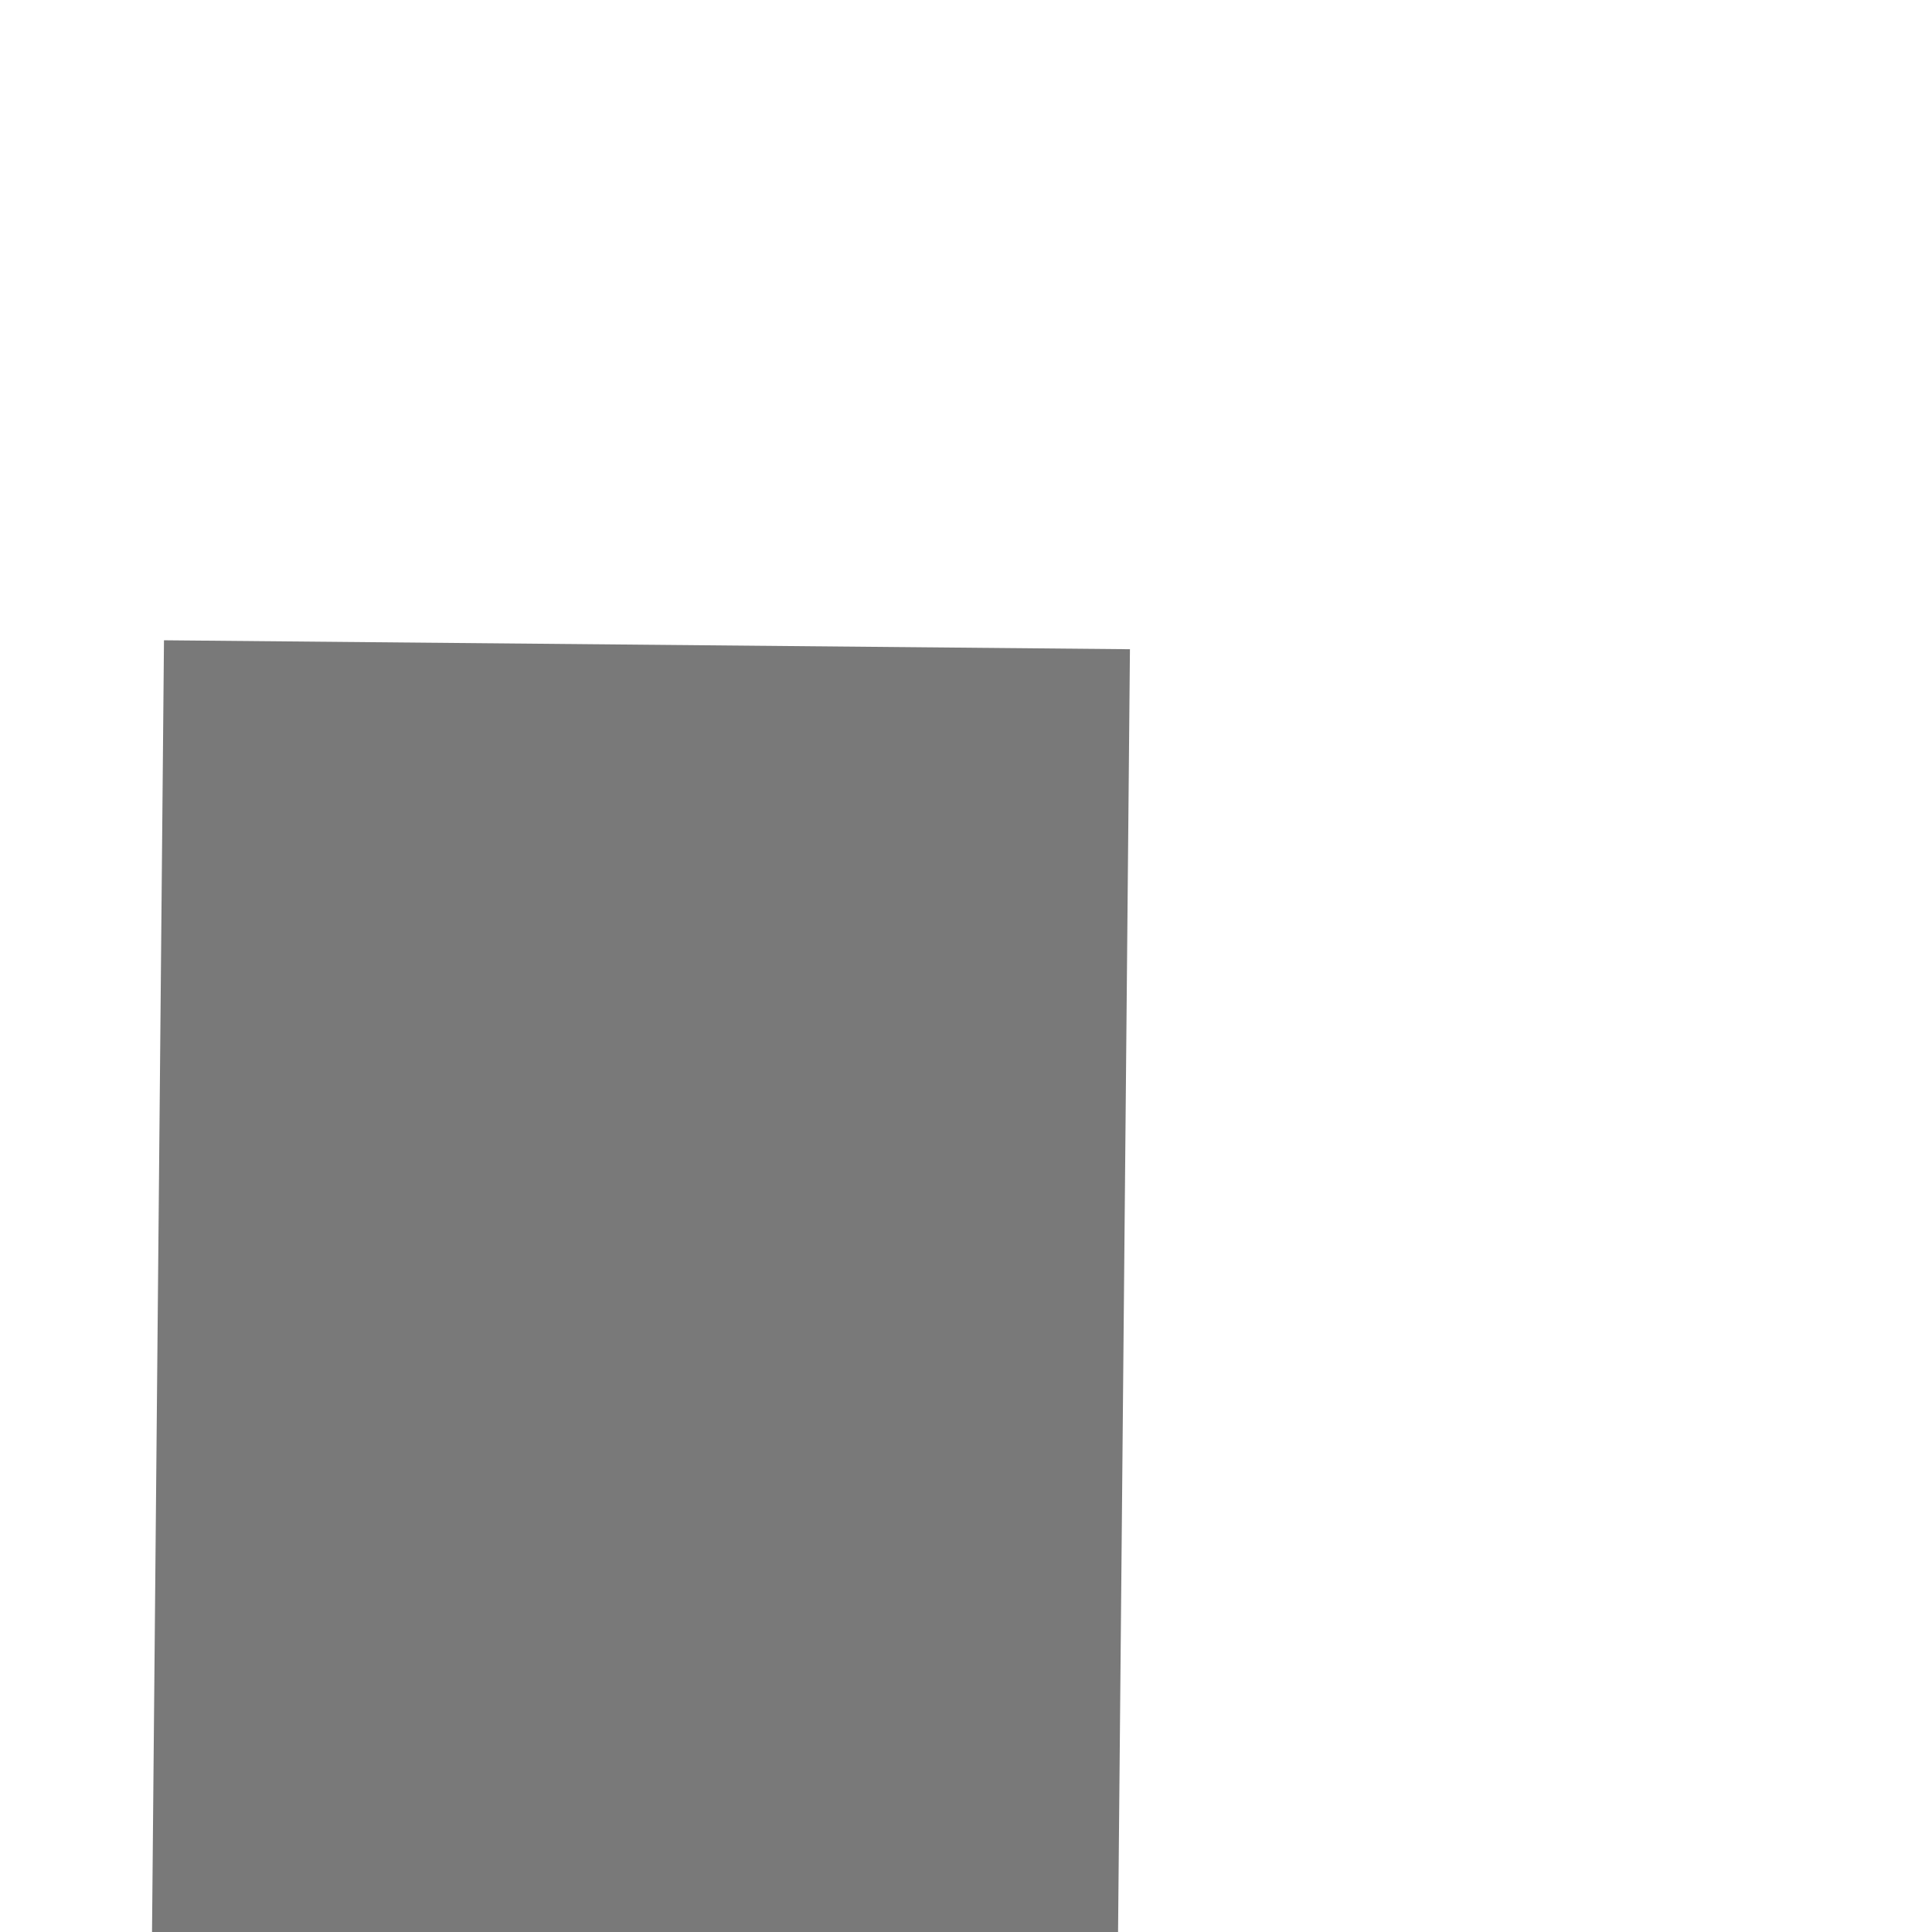
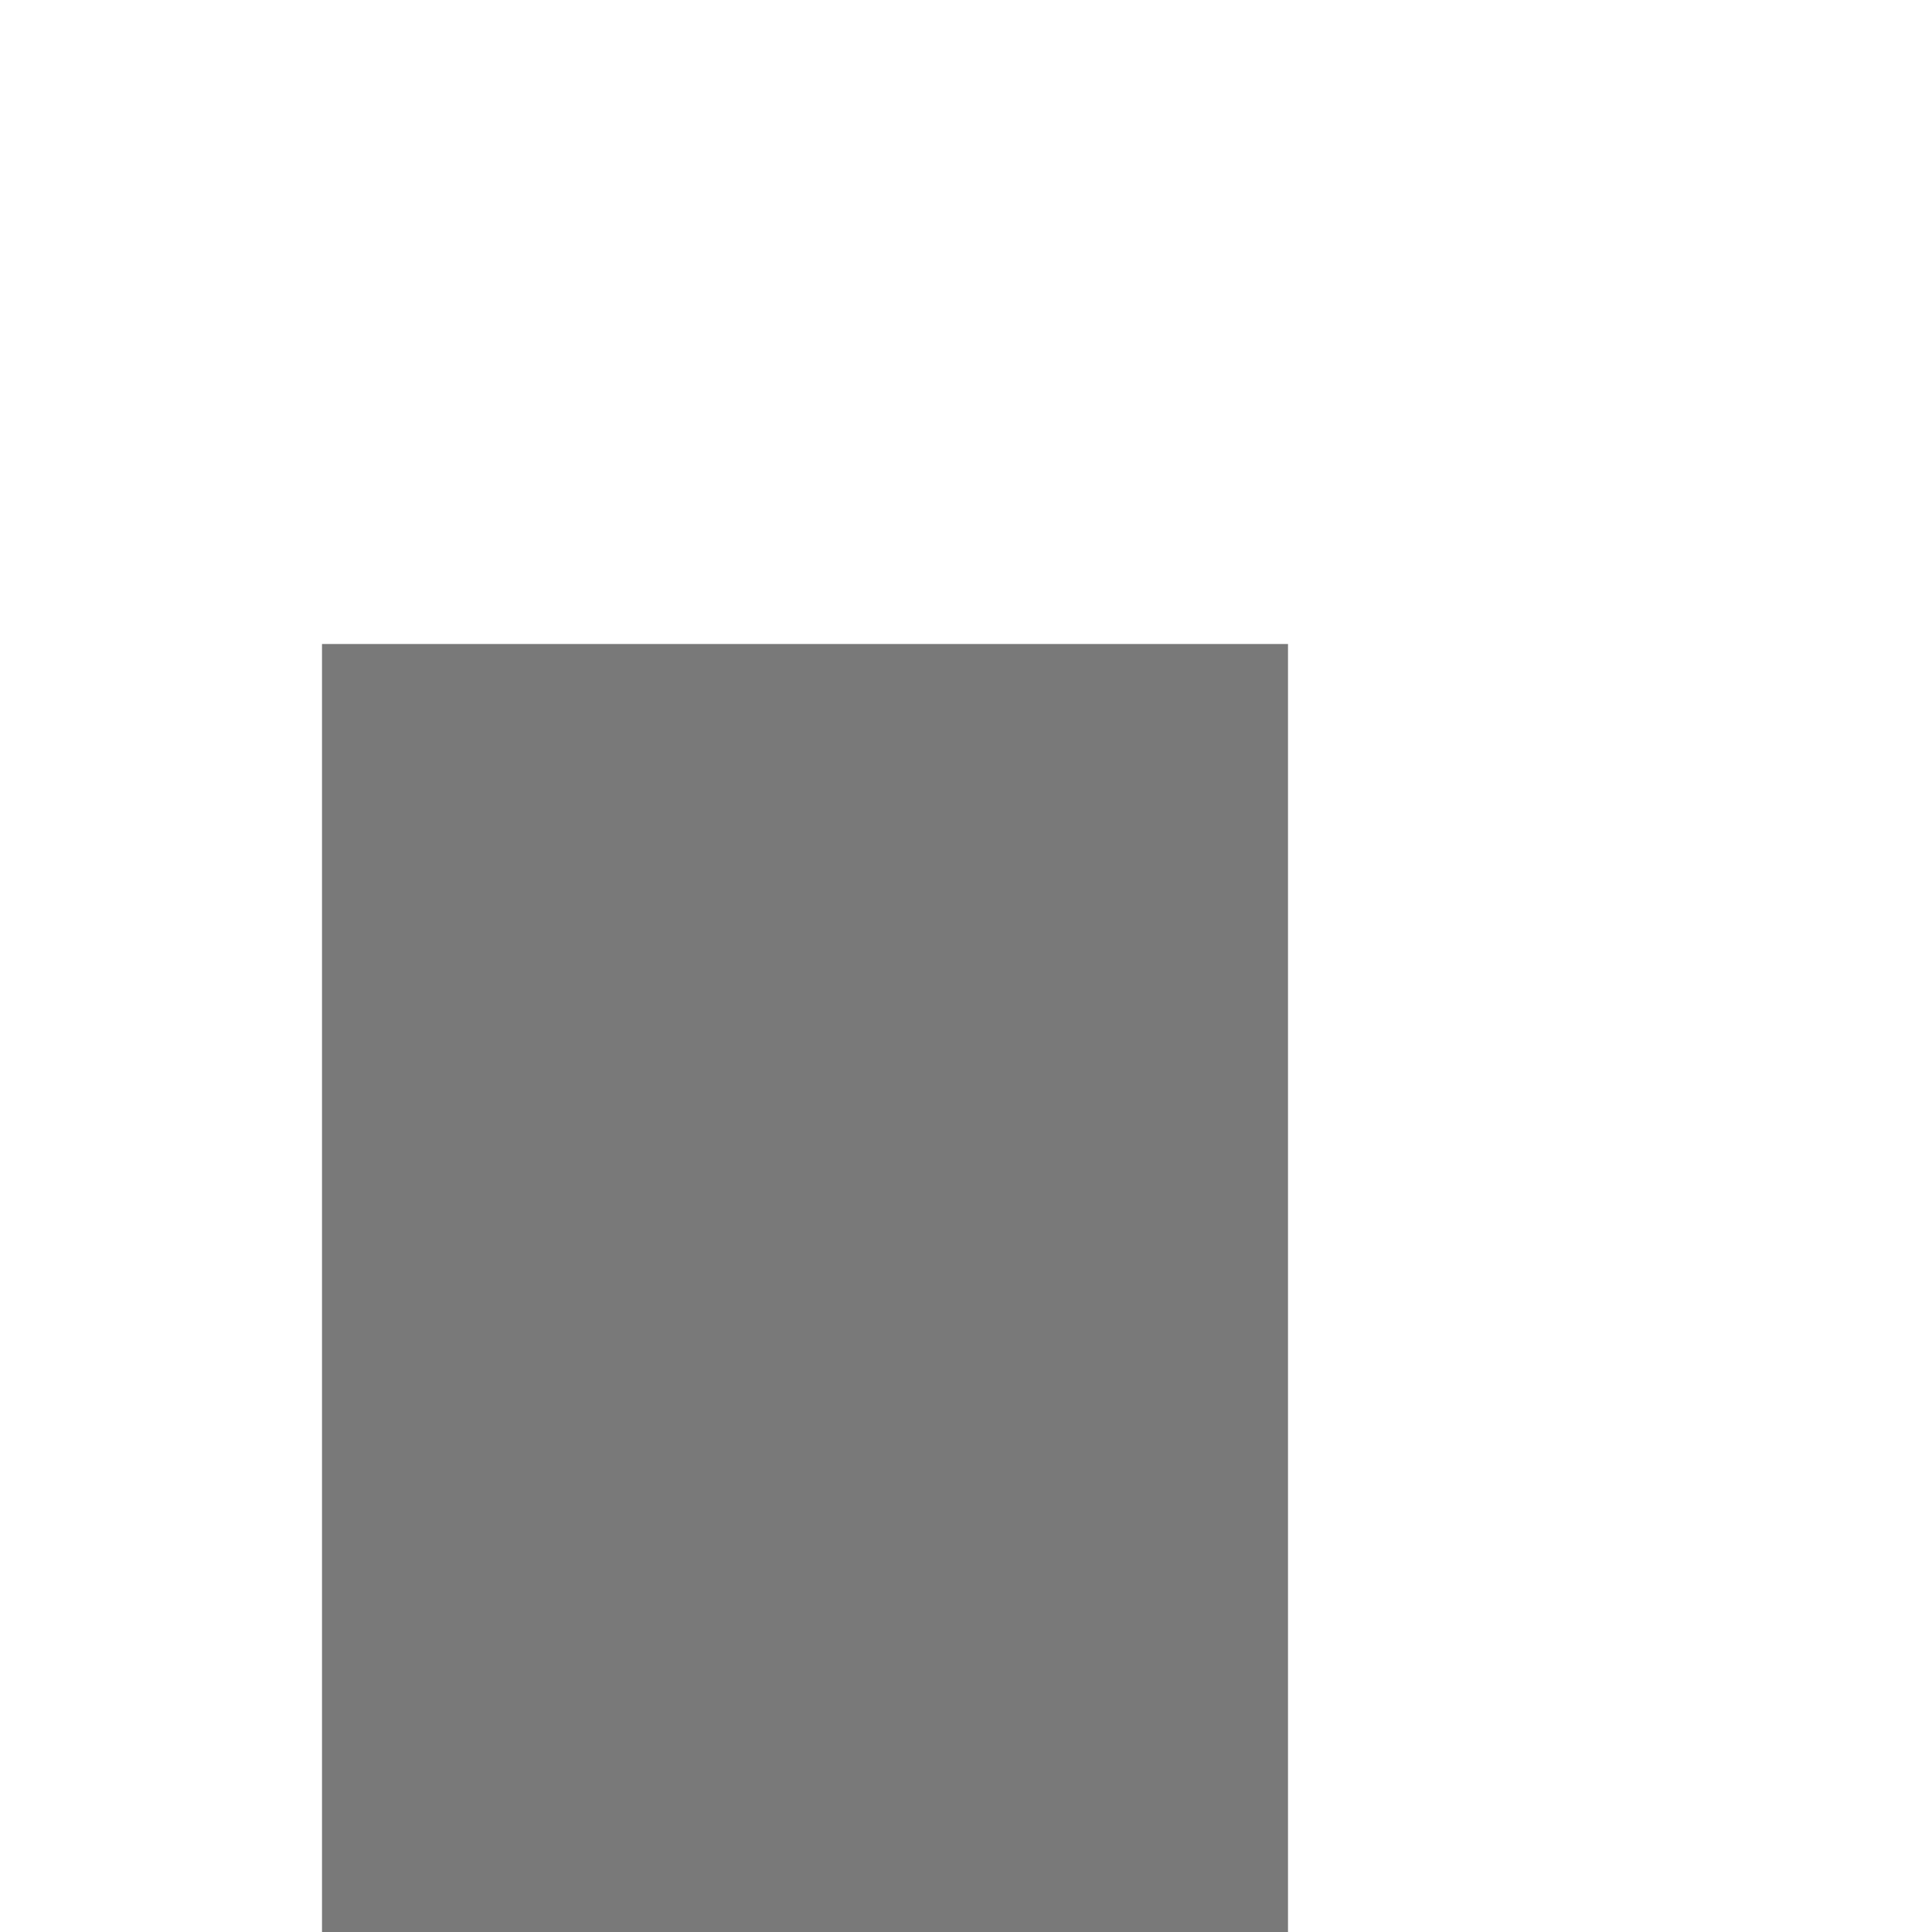
- <svg xmlns="http://www.w3.org/2000/svg" version="1.1" width="6px" height="6px" preserveAspectRatio="xMinYMid meet" viewBox="868 367  6 4">
-   <path d="M 860.6 469  L 869.5 478  L 878.4 469  L 860.6 469  Z " fill-rule="nonzero" fill="#797979" stroke="none" transform="matrix(0.9999571 0.009258862 -0.009258862 0.9999571 3.953769 -8.032449 )" />
-   <path d="M 869.5 368  L 869.5 471  " stroke-width="3" stroke="#797979" fill="none" transform="matrix(0.9999571 0.009258862 -0.009258862 0.9999571 3.953769 -8.032449 )" />
+ <svg xmlns="http://www.w3.org/2000/svg" version="1.1" width="6px" height="6px" preserveAspectRatio="xMinYMid meet" viewBox="860 277  6 4">
+   <path d="M 853.6 469  L 862.5 478  L 871.4 469  L 853.6 469  Z " fill-rule="nonzero" fill="#797979" stroke="none" />
+   <path d="M 862.5 278  L 862.5 471  " stroke-width="3" stroke="#797979" fill="none" />
</svg>
